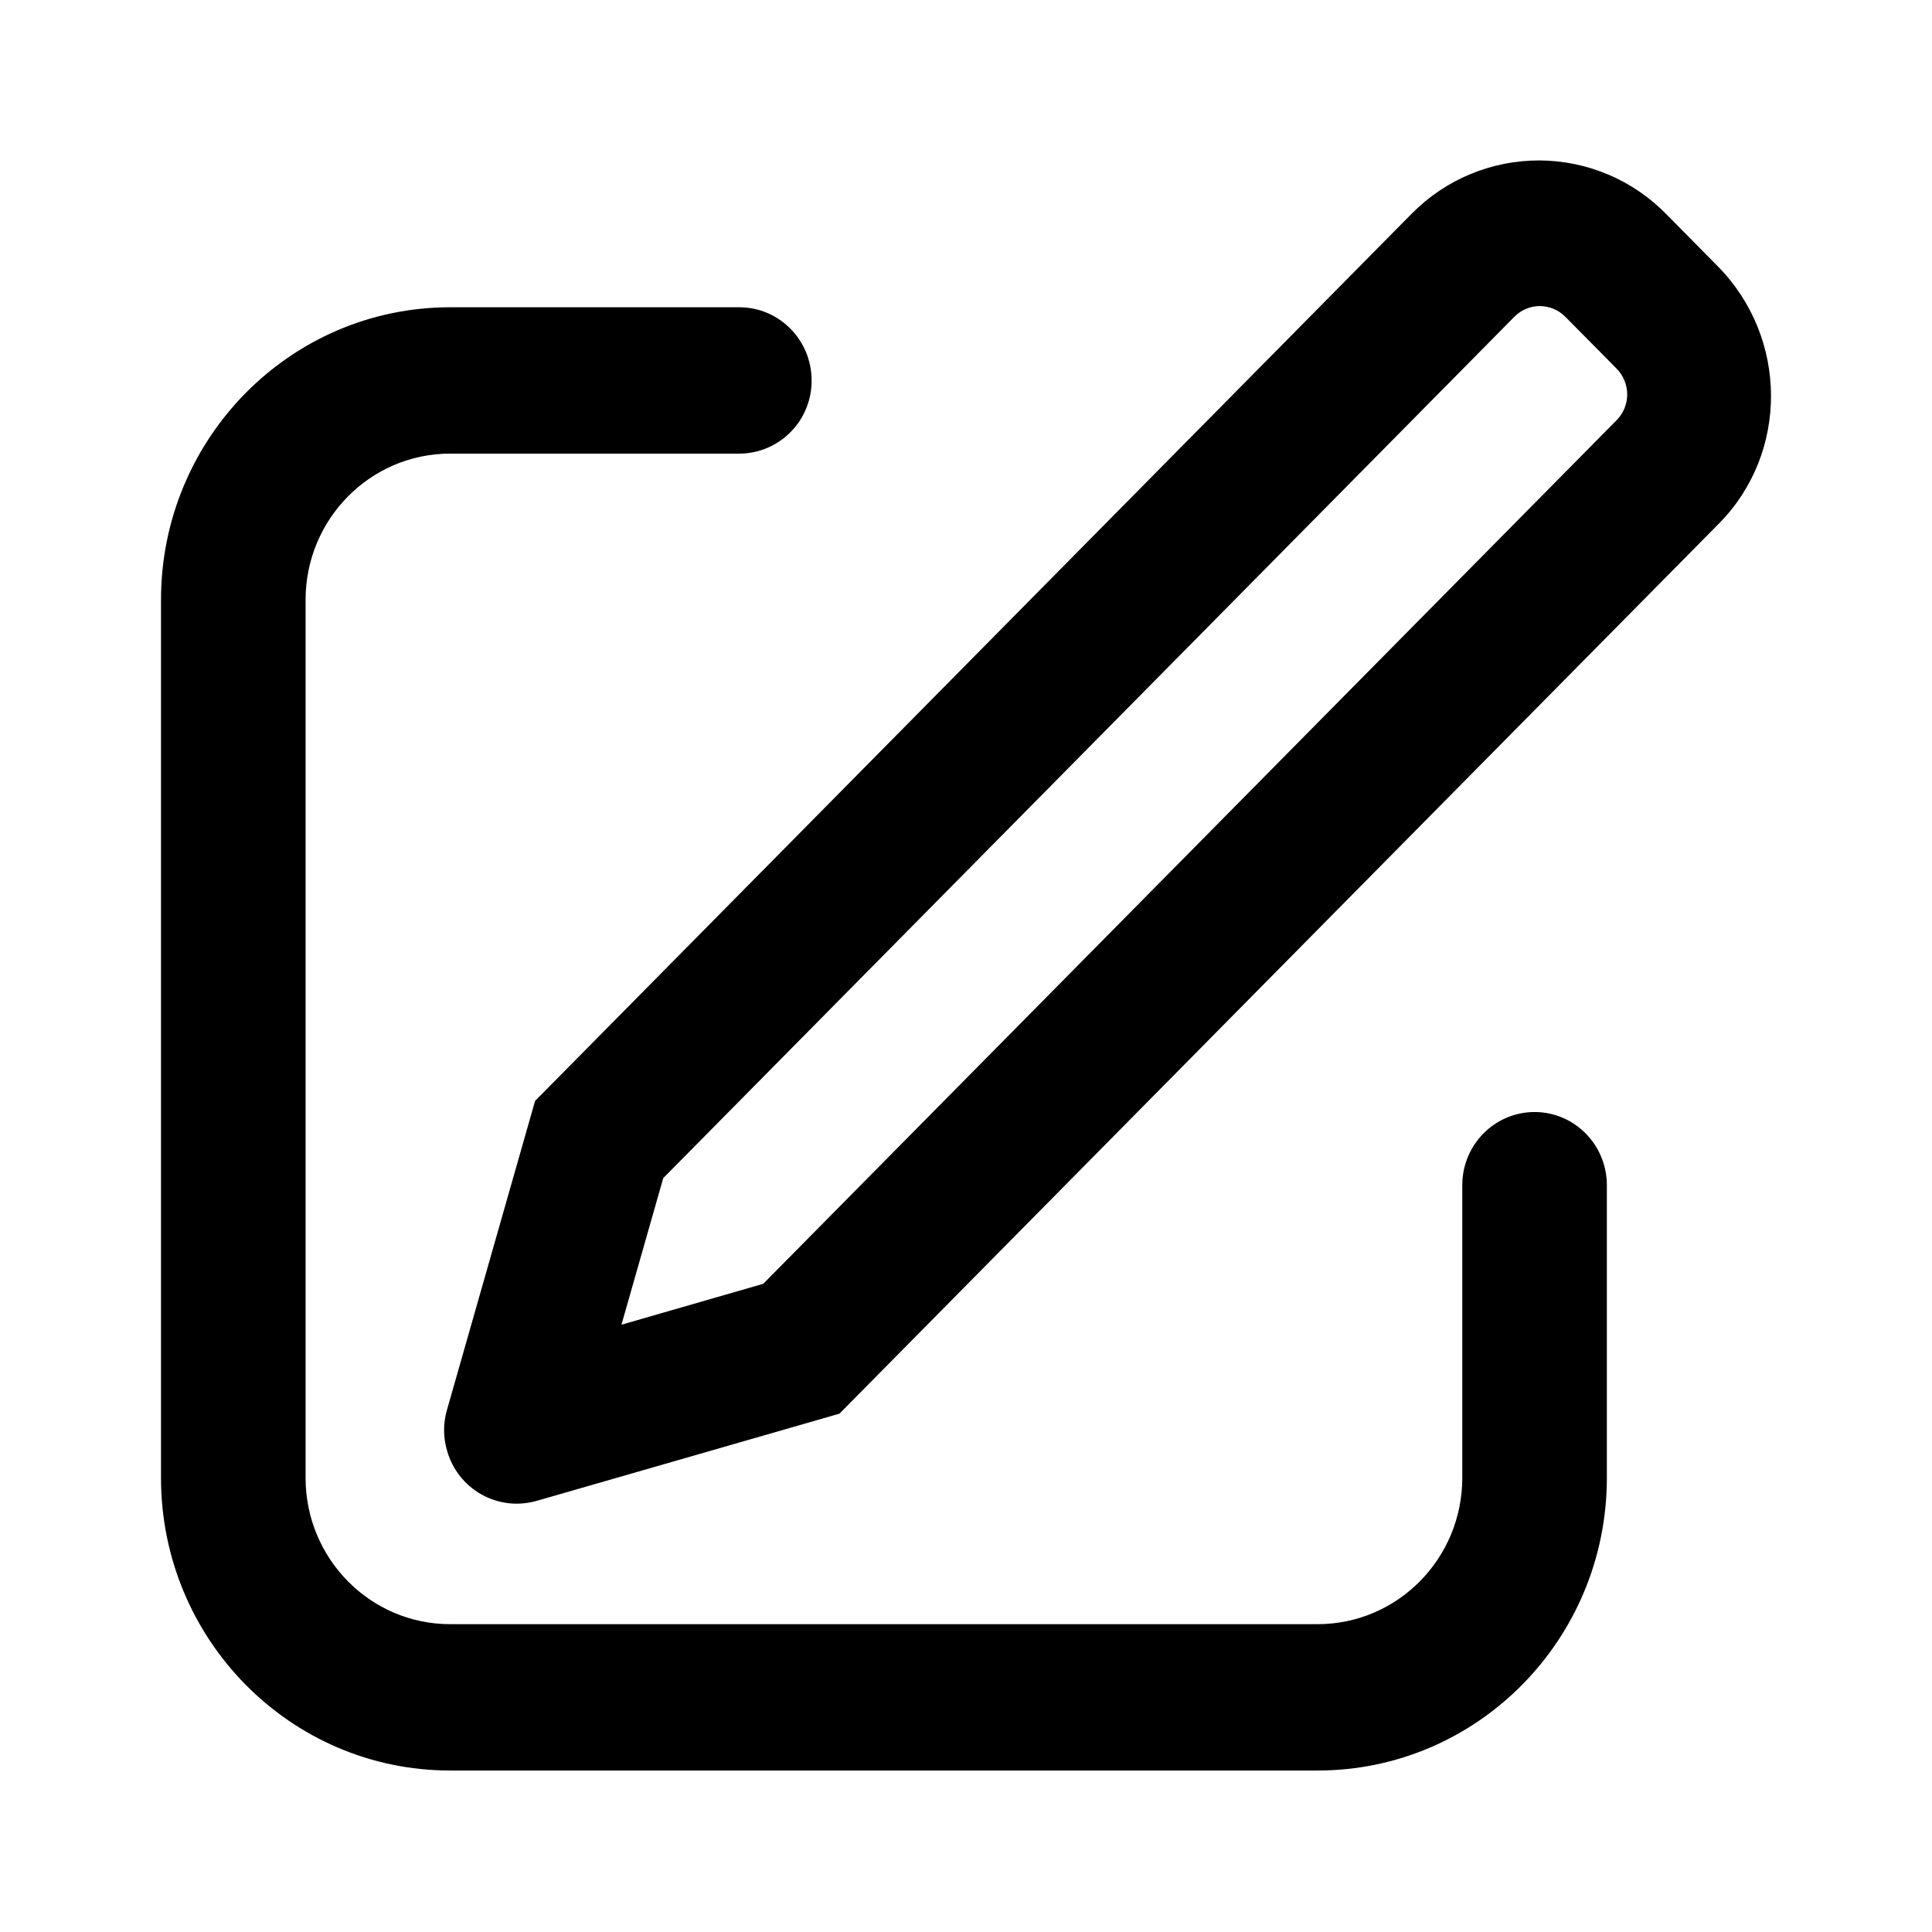
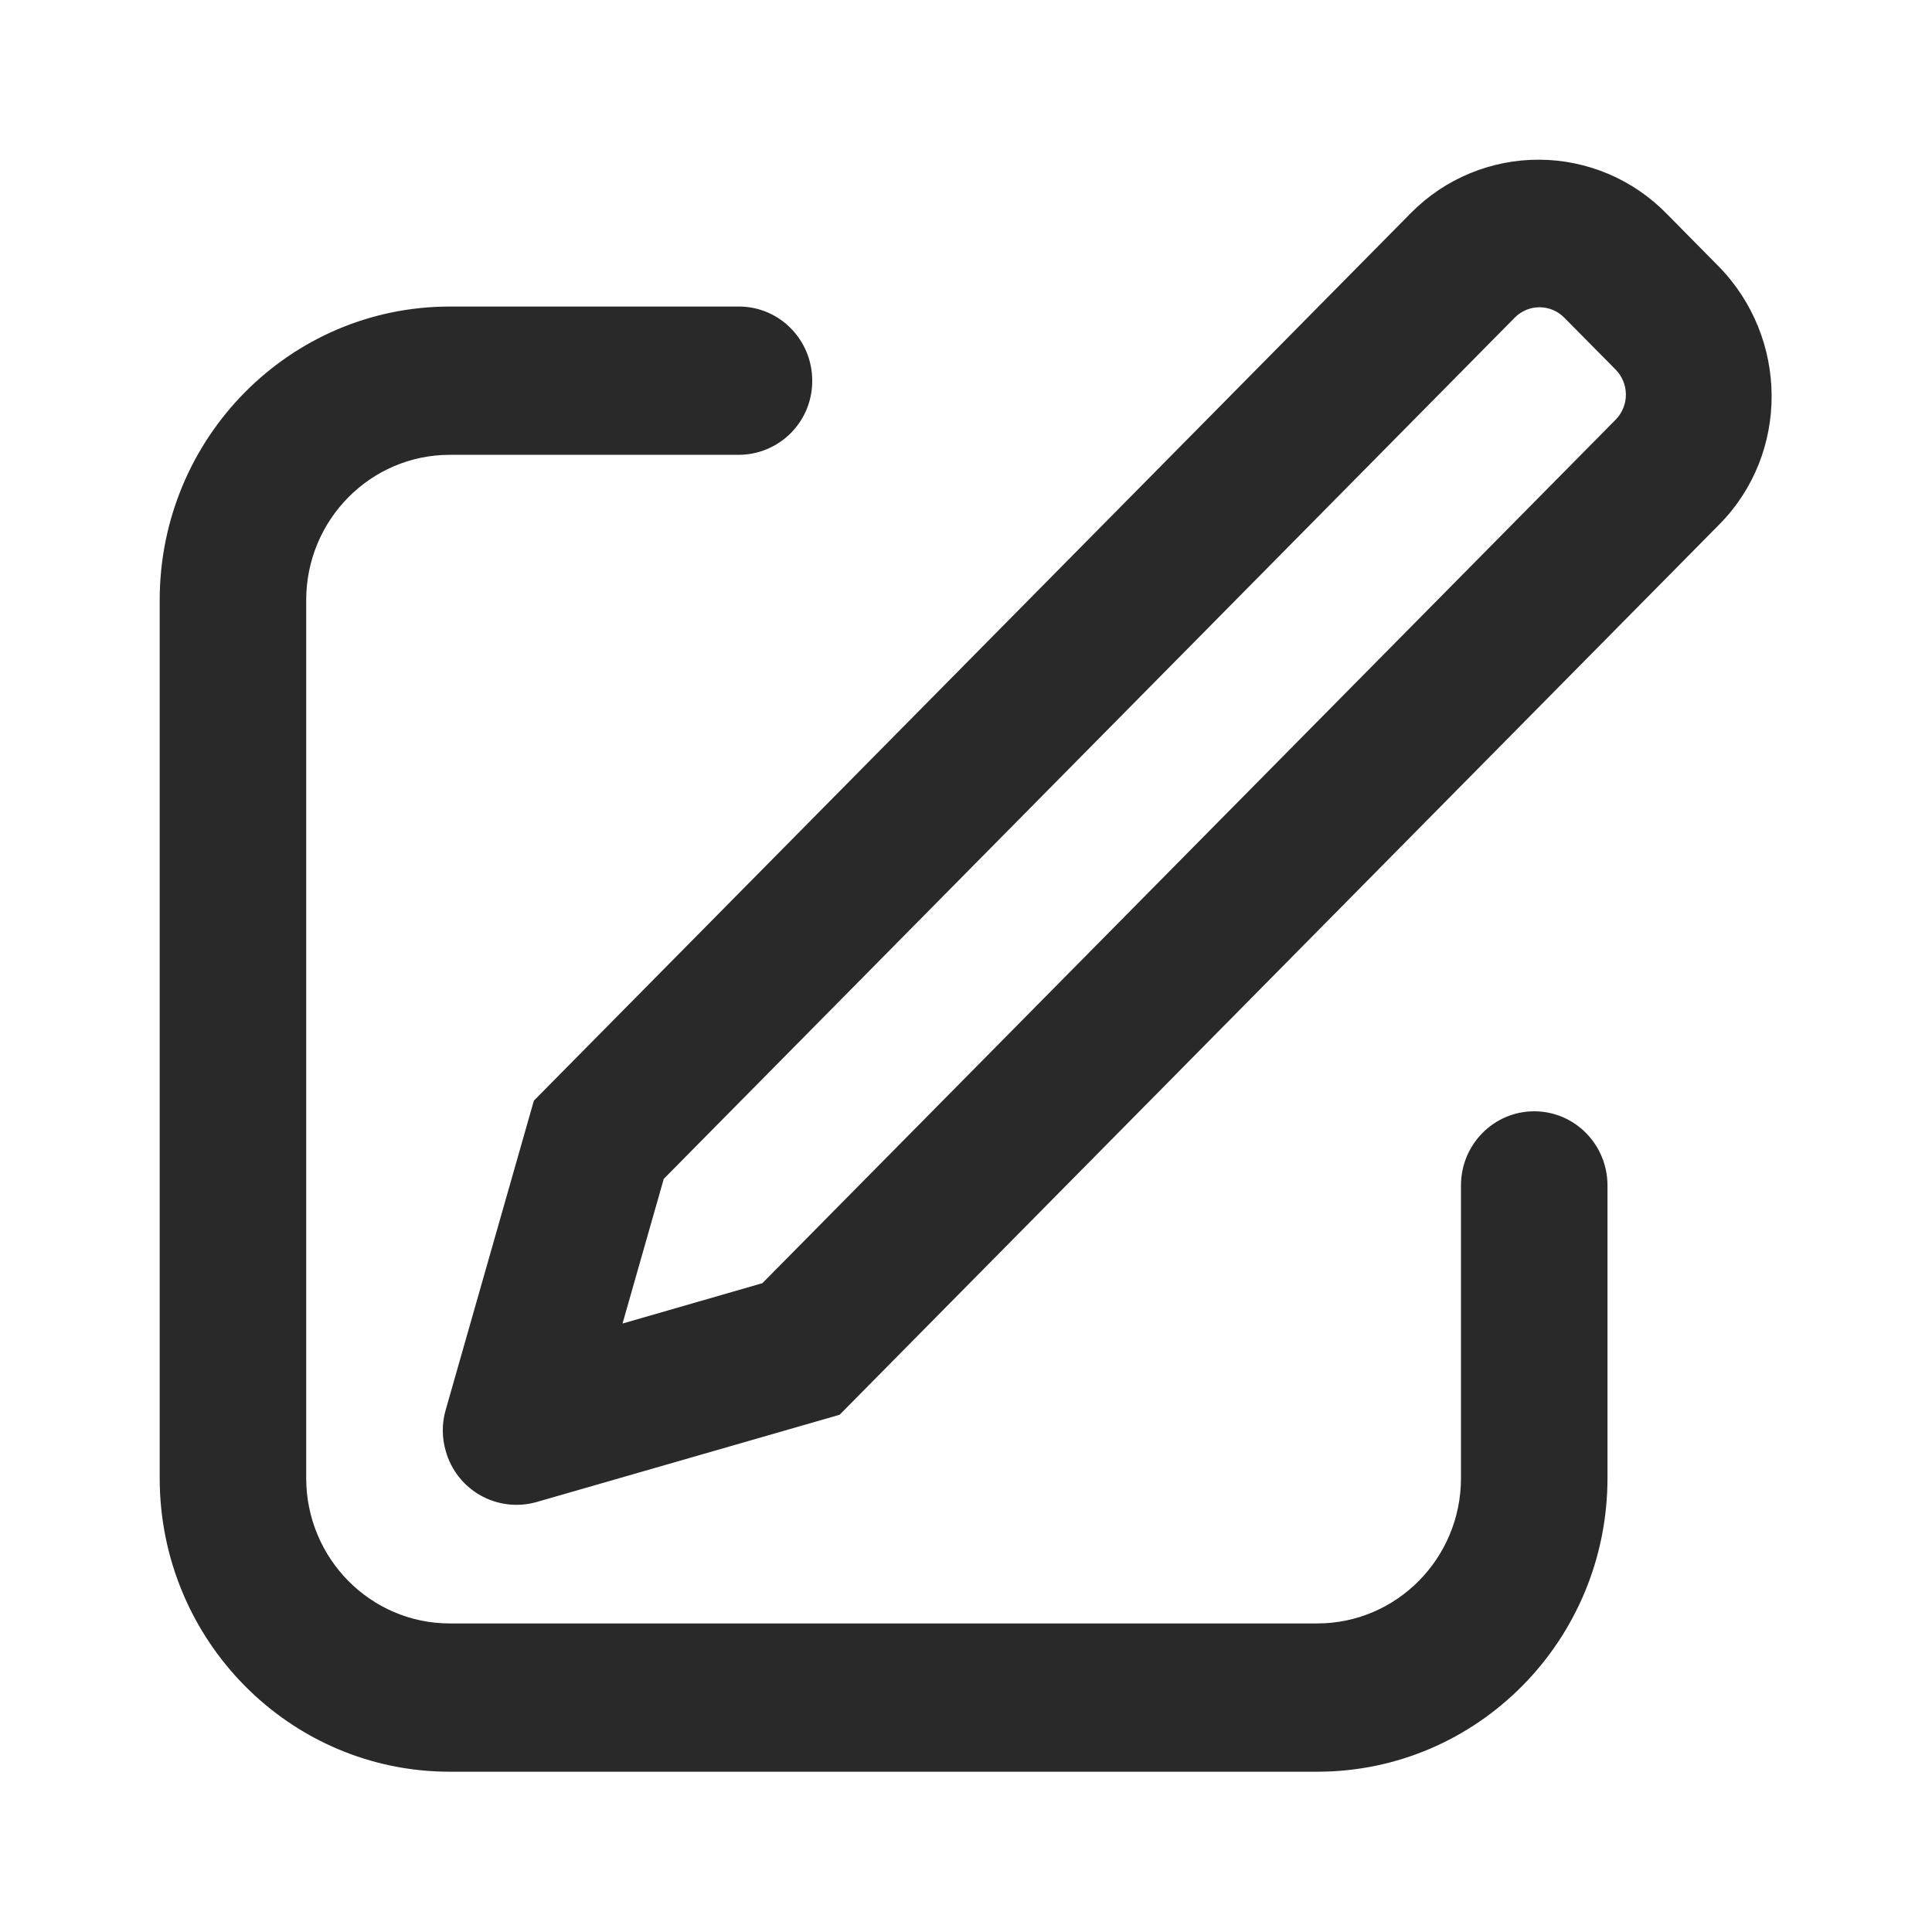
- <svg xmlns="http://www.w3.org/2000/svg" width="24" height="24" viewBox="0 0 24 24" fill="none">
-   <path d="M7.72 16.456L9.481 15.948L20.084 5.218C20.168 5.133 20.214 5.017 20.214 4.898C20.213 4.778 20.165 4.663 20.081 4.578L19.446 3.936C19.405 3.894 19.356 3.861 19.302 3.838C19.248 3.815 19.189 3.803 19.131 3.802C19.072 3.802 19.014 3.813 18.959 3.836C18.905 3.858 18.855 3.892 18.814 3.933L8.239 14.635L7.72 16.456ZM20.703 2.664L21.338 3.307C22.214 4.194 22.222 5.625 21.354 6.503L10.428 17.561L6.664 18.645C6.55 18.677 6.431 18.687 6.314 18.673C6.197 18.659 6.083 18.622 5.98 18.564C5.877 18.506 5.786 18.428 5.713 18.335C5.64 18.242 5.586 18.136 5.554 18.022C5.505 17.857 5.504 17.682 5.552 17.516L6.647 13.676L17.544 2.647C17.751 2.439 17.998 2.273 18.27 2.161C18.541 2.049 18.833 1.992 19.127 1.993C19.421 1.995 19.712 2.055 19.982 2.17C20.253 2.285 20.498 2.454 20.703 2.664ZM9.184 3.817C9.68 3.817 10.082 4.224 10.082 4.726C10.083 4.845 10.06 4.963 10.015 5.073C9.971 5.183 9.905 5.283 9.821 5.367C9.738 5.451 9.639 5.519 9.529 5.565C9.42 5.611 9.303 5.635 9.184 5.635H5.592C4.6 5.635 3.796 6.449 3.796 7.452V18.358C3.796 19.362 4.6 20.176 5.592 20.176H16.368C17.36 20.176 18.165 19.362 18.165 18.358V14.723C18.165 14.221 18.567 13.814 19.063 13.814C19.559 13.814 19.961 14.221 19.961 14.724V18.358C19.961 20.366 18.352 21.994 16.368 21.994H5.592C3.608 21.994 2 20.366 2 18.358V7.452C2 5.445 3.608 3.817 5.592 3.817H9.184Z" fill="black" />
+ <svg xmlns="http://www.w3.org/2000/svg" width="1000" height="1000" viewBox="0 0 1000 1000" fill="none">
+   <path d="M382.491 159.165C403.158 159.165 419.908 176.123 419.908 197.04C419.941 201.985 419 206.887 417.137 211.468C415.273 216.048 412.525 220.216 409.05 223.733C405.575 227.251 401.441 230.049 396.883 231.968C392.326 233.886 387.435 234.888 382.491 234.915H232.825C191.492 234.915 157.991 268.833 157.991 310.624V765.039C157.991 806.872 191.492 840.789 232.825 840.789H681.825C723.158 840.789 756.7 806.872 756.7 765.039V613.581C756.7 592.665 773.449 575.706 794.116 575.706C814.782 575.706 831.533 592.664 831.533 613.622V765.039C831.533 848.706 764.491 916.539 681.825 916.539H232.825C150.158 916.539 83.158 848.706 83.158 765.039V310.624C83.158 226.999 150.158 159.165 232.825 159.165H382.491ZM796.779 83.159C809.029 83.221 821.146 85.723 832.421 90.517C843.696 95.311 853.904 102.344 862.45 111.124L888.908 137.915C925.408 174.873 925.741 234.499 889.575 271.082L434.325 731.831L277.491 776.997C272.75 778.33 267.792 778.718 262.902 778.135C258.012 777.551 253.284 776.01 248.99 773.598C244.695 771.189 240.917 767.956 237.872 764.085C234.826 760.214 232.573 755.781 231.241 751.039C229.198 744.164 229.169 736.848 231.158 729.956L276.783 569.956L730.825 110.415C739.458 101.722 749.738 94.835 761.058 90.155C772.383 85.476 784.525 83.097 796.779 83.159ZM796.933 158.539C794.483 158.528 792.053 159.005 789.787 159.942C787.524 160.879 785.466 162.259 783.741 163.999L343.116 609.914L321.491 685.789L394.866 664.622L836.658 217.54C840.141 213.969 842.083 209.171 842.058 204.182C842.037 199.192 840.049 194.412 836.533 190.874L810.075 164.124C808.367 162.367 806.32 160.969 804.066 160.01C801.812 159.051 799.387 158.551 796.933 158.539Z" fill="#292929" />
+   <path d="M382.491 159.165C403.158 159.165 419.908 176.123 419.908 197.04C419.941 201.985 419 206.887 417.137 211.468C415.273 216.048 412.525 220.216 409.05 223.733C405.575 227.251 401.441 230.049 396.883 231.968C392.326 233.886 387.435 234.888 382.491 234.915H232.825C191.492 234.915 157.991 268.833 157.991 310.624V765.039C157.991 806.872 191.492 840.789 232.825 840.789H681.825C723.158 840.789 756.7 806.872 756.7 765.039V613.581C756.7 592.665 773.449 575.706 794.116 575.706C814.782 575.706 831.533 592.664 831.533 613.622V765.039C831.533 848.706 764.491 916.539 681.825 916.539H232.825C150.158 916.539 83.158 848.706 83.158 765.039V310.624C83.158 226.999 150.158 159.165 232.825 159.165H382.491ZM796.779 83.159C809.029 83.221 821.146 85.723 832.421 90.517C843.696 95.311 853.904 102.344 862.45 111.124L888.908 137.915C925.408 174.873 925.741 234.499 889.575 271.082L434.325 731.831L277.491 776.997C272.75 778.33 267.792 778.718 262.902 778.135C258.012 777.551 253.284 776.01 248.99 773.598C244.695 771.189 240.917 767.956 237.872 764.085C234.826 760.214 232.573 755.781 231.241 751.039C229.198 744.164 229.169 736.848 231.158 729.956L276.783 569.956L730.825 110.415C739.458 101.722 749.738 94.835 761.058 90.155C772.383 85.476 784.525 83.097 796.779 83.159ZM796.933 158.539C794.483 158.528 792.053 159.005 789.787 159.942C787.524 160.879 785.466 162.259 783.741 163.999L343.116 609.914L321.491 685.789L394.866 664.622L836.658 217.54C840.141 213.969 842.083 209.171 842.058 204.182C842.037 199.192 840.049 194.412 836.533 190.874L810.075 164.124C808.367 162.367 806.32 160.969 804.066 160.01C801.812 159.051 799.387 158.551 796.933 158.539Z" stroke="#292929" />
</svg>
